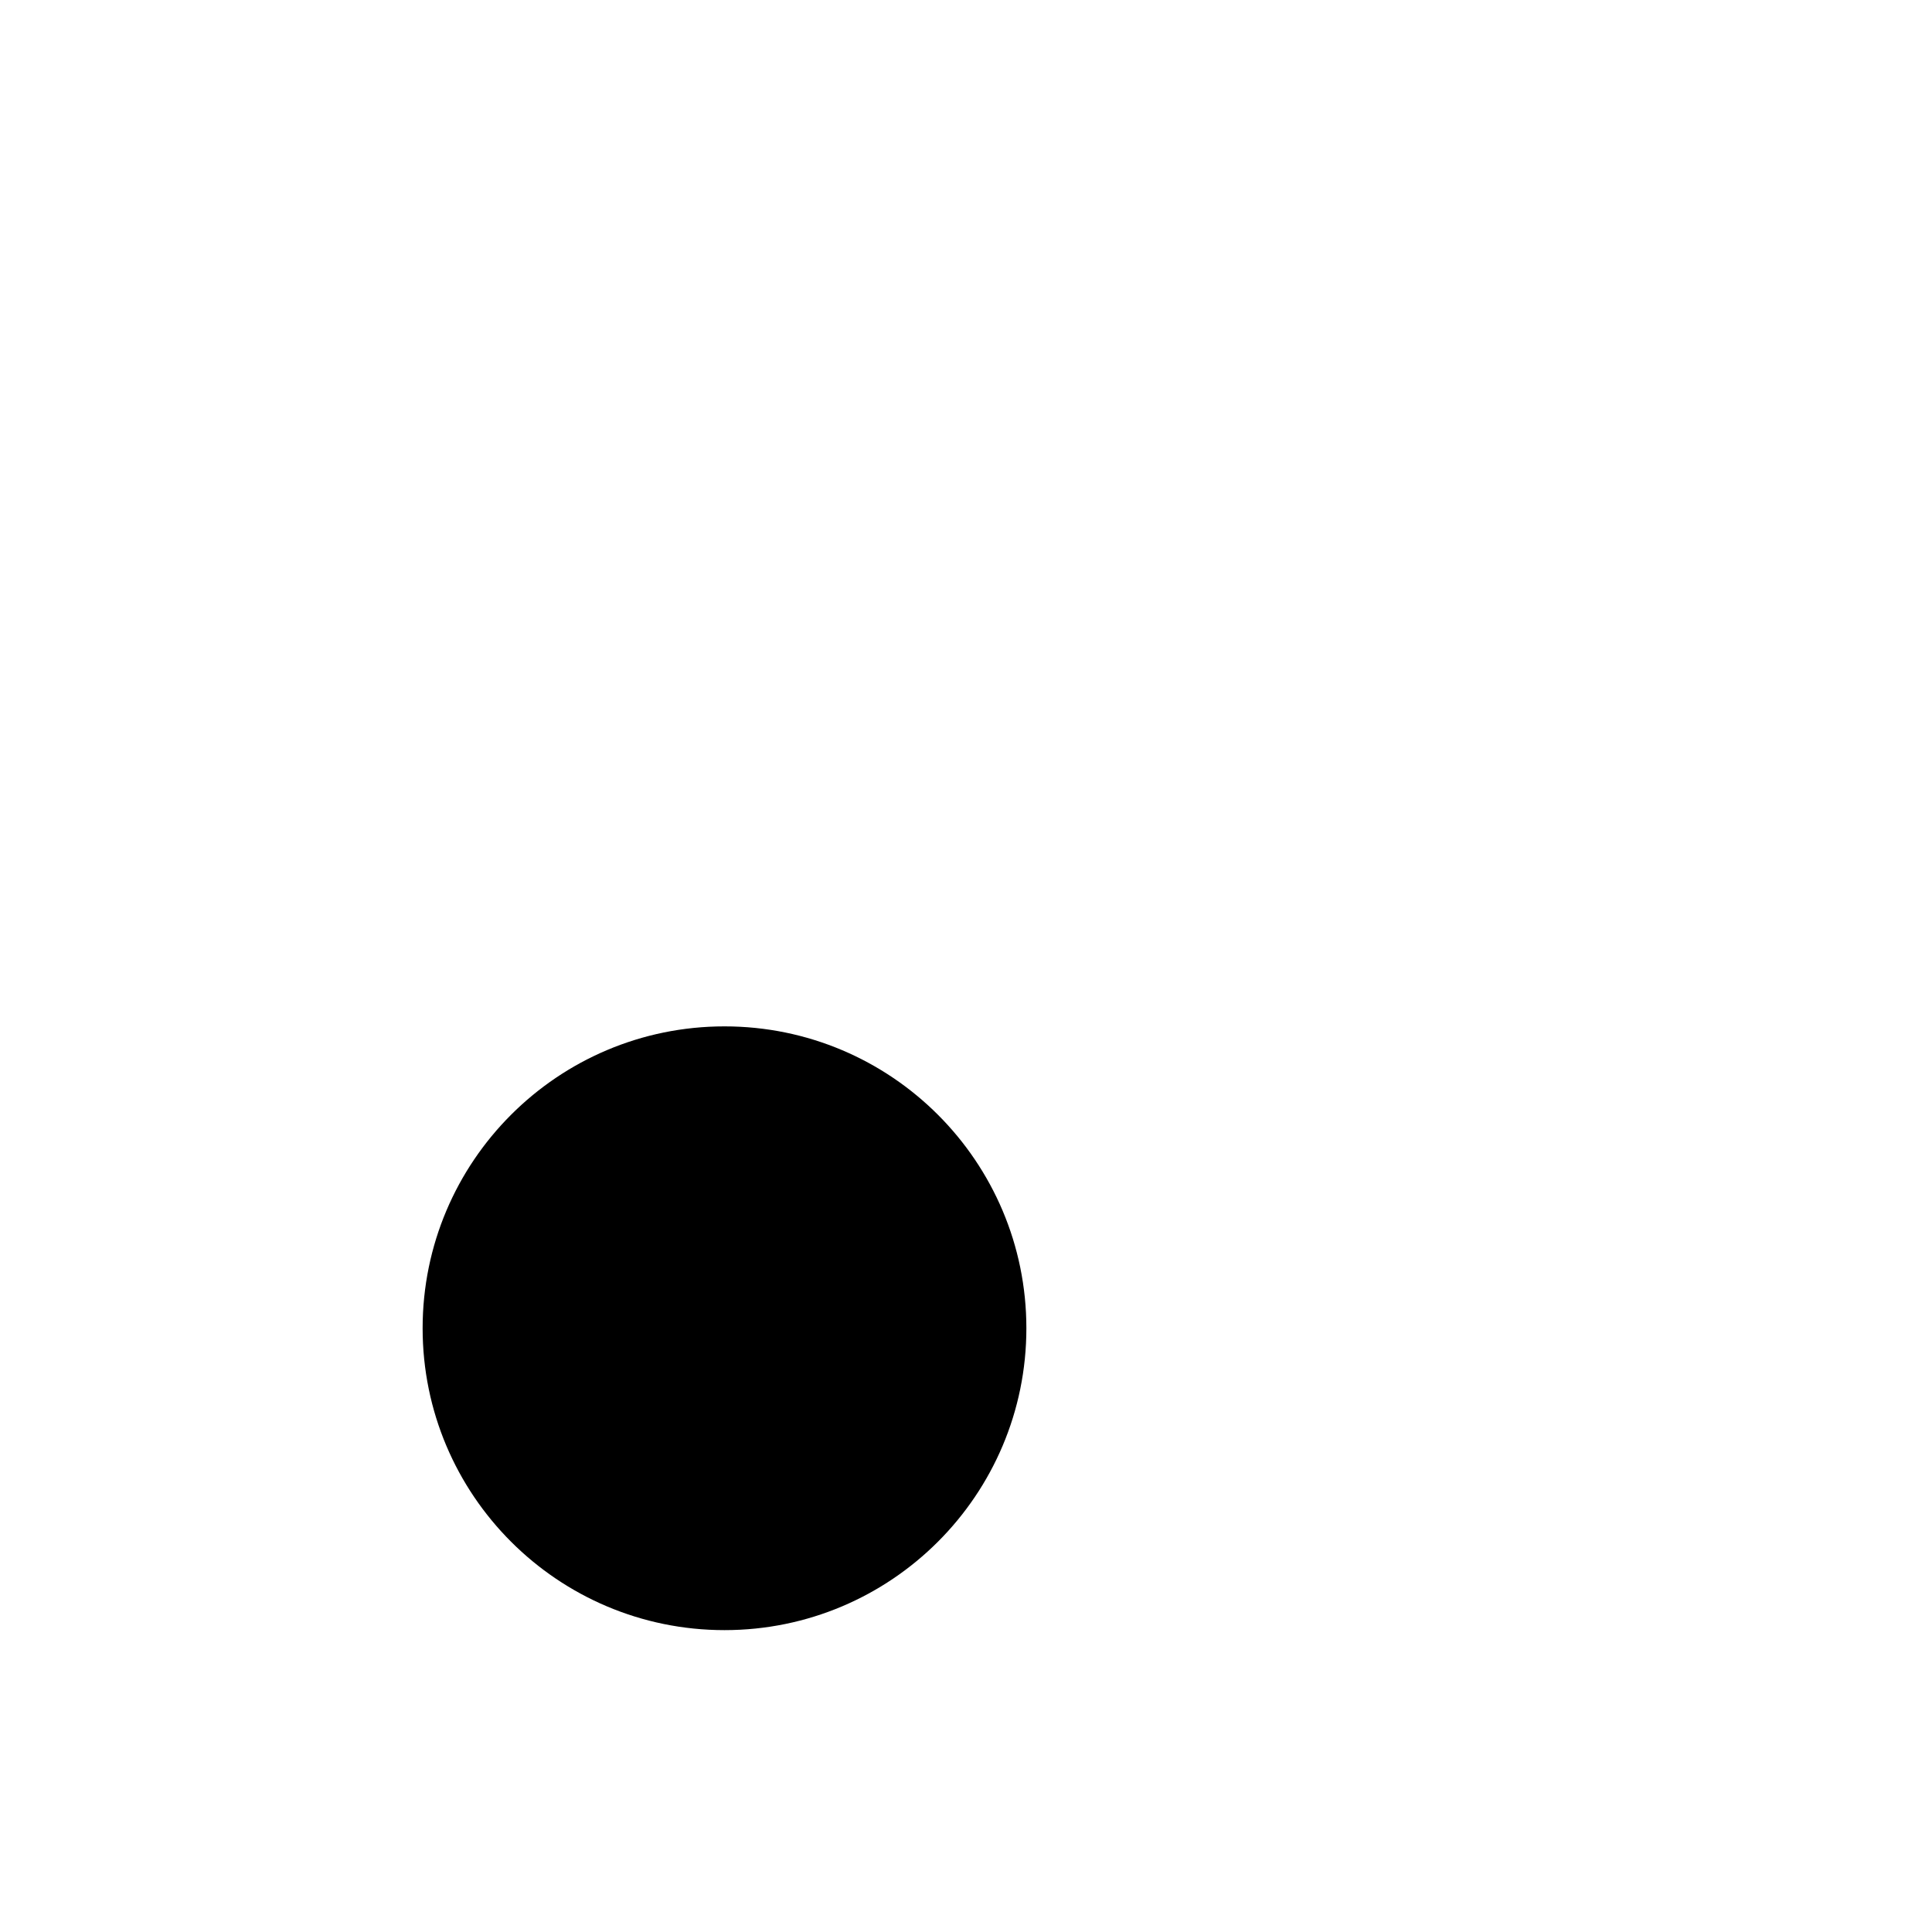
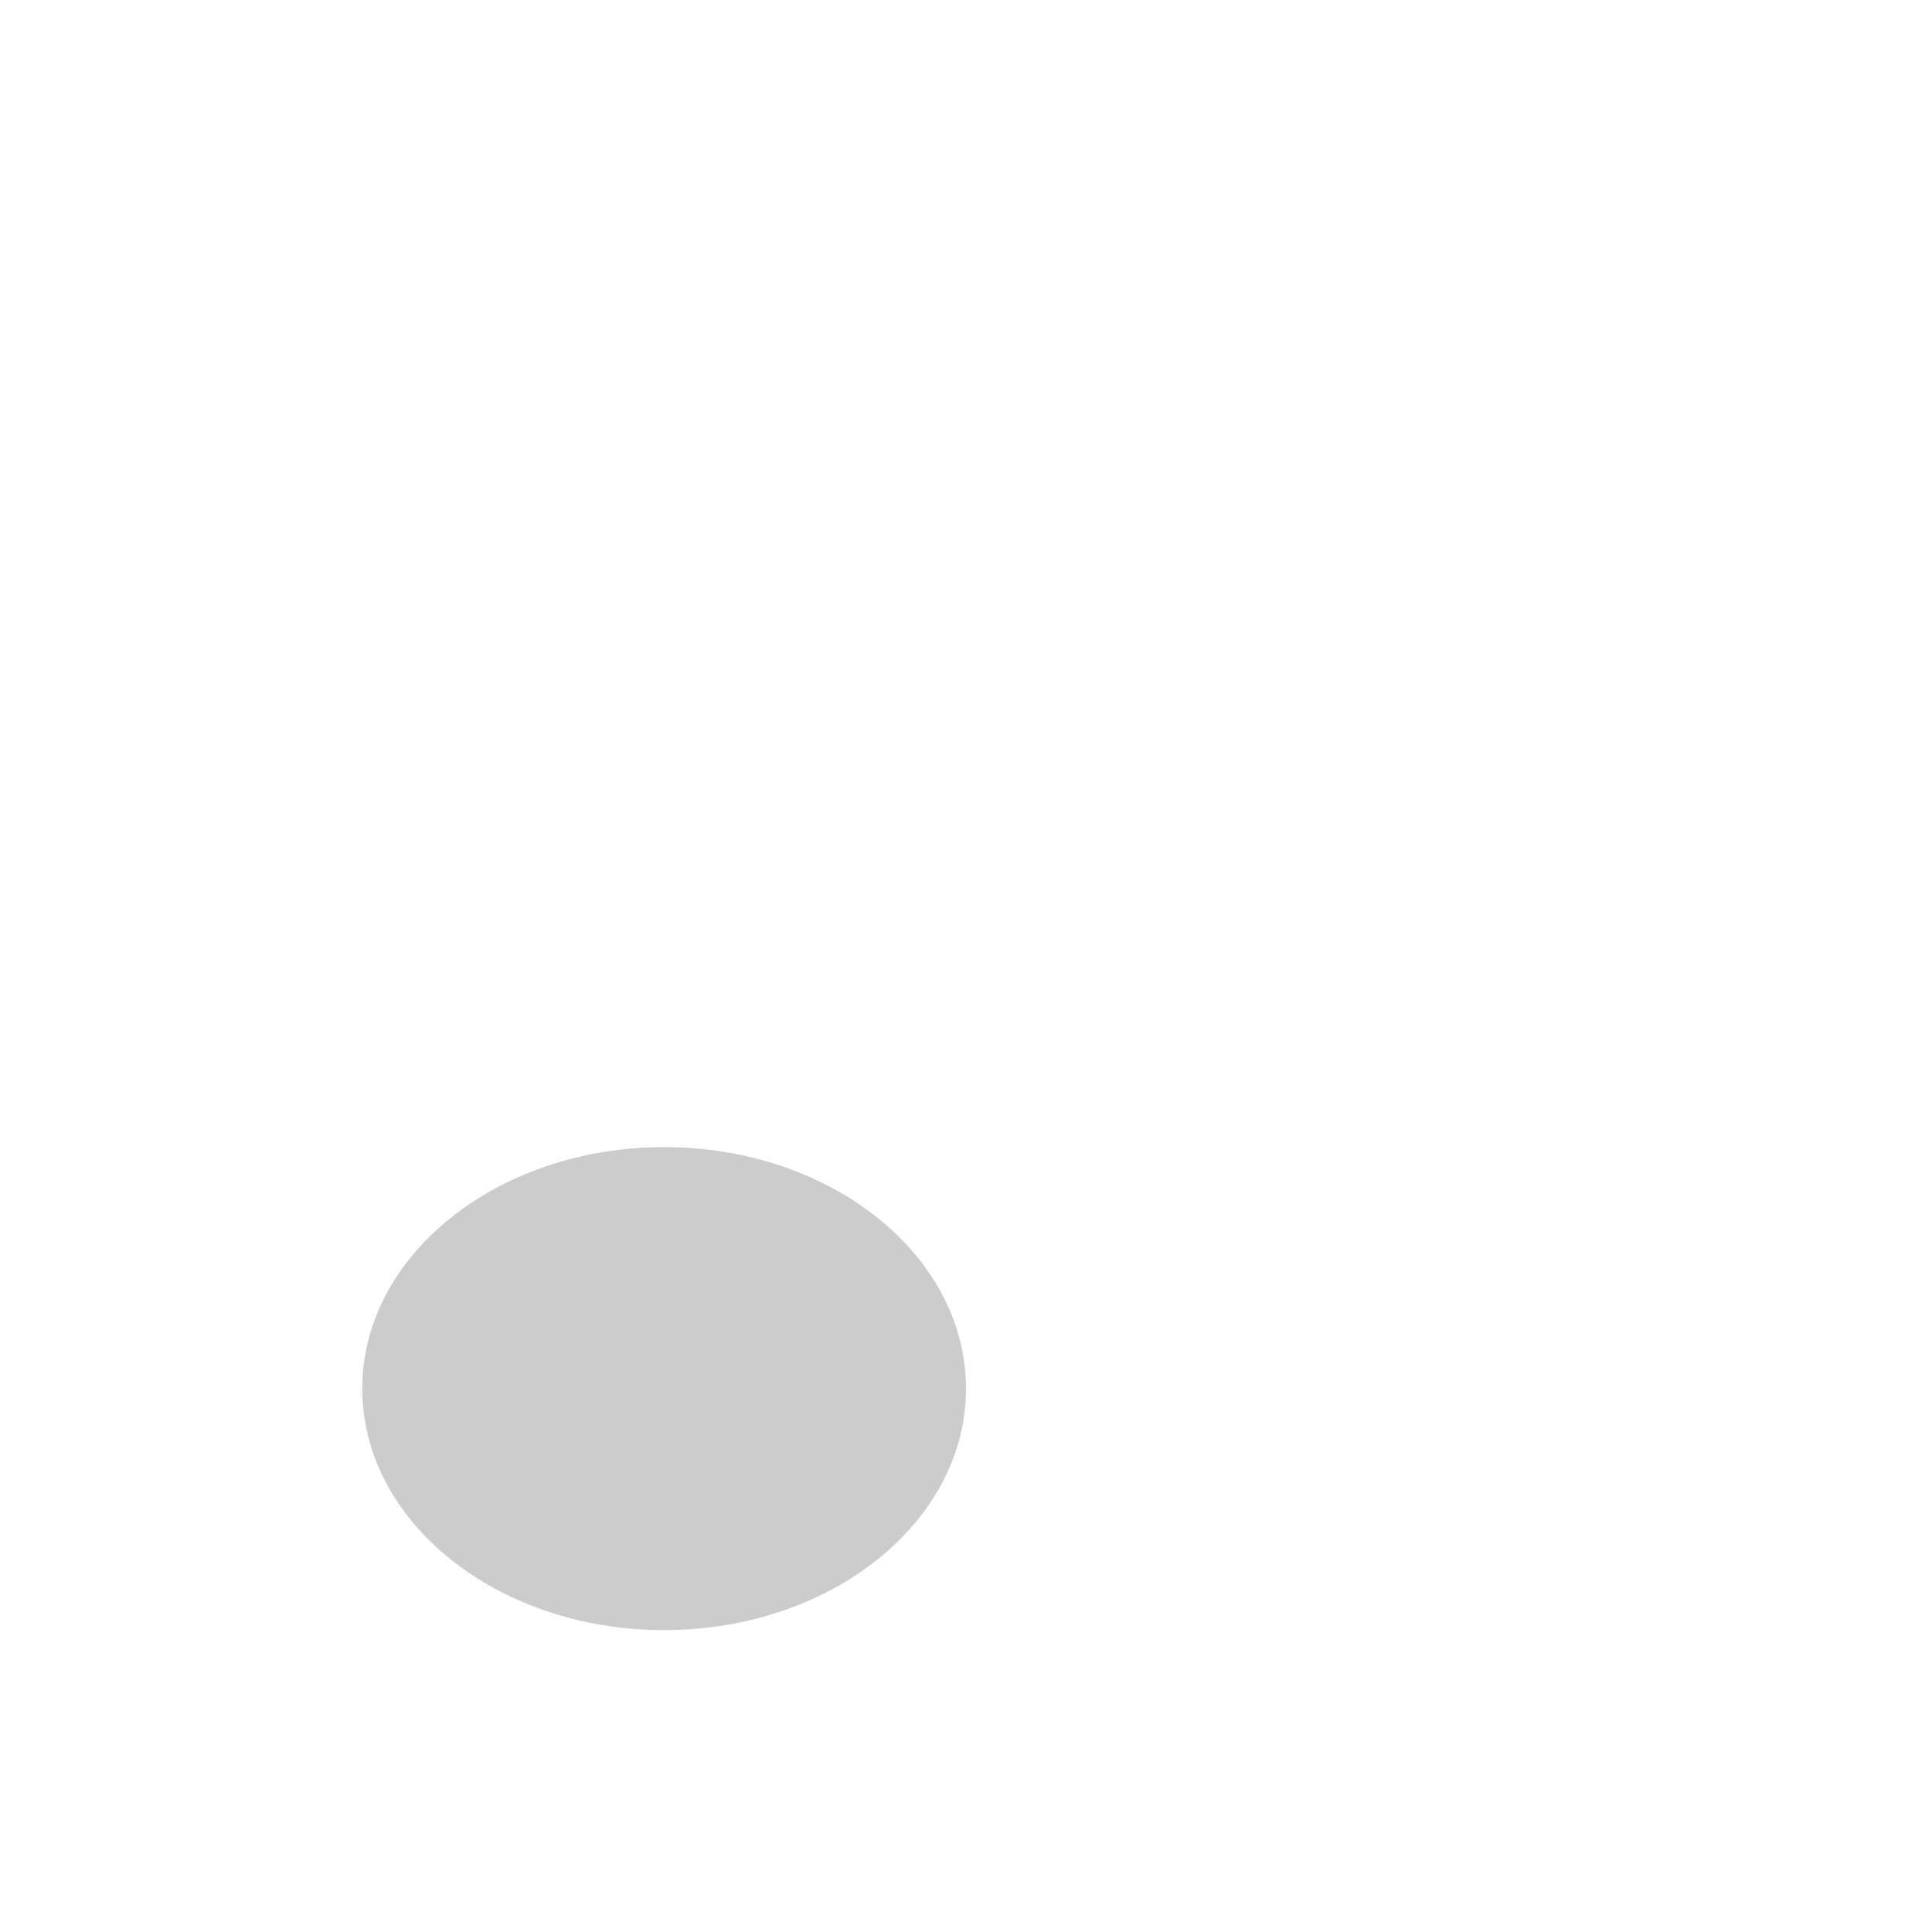
<svg xmlns="http://www.w3.org/2000/svg" width="16" height="16">
-   <circle cx="6" cy="11" r="2.5" fill="{c}" />
-   <path d="M8.5 11V3l5-1.5v2L8.5 5" fill="none" stroke="{c}" stroke-width="1.5" stroke-linecap="round" />
+   <ellipse cx="5.5" cy="11.5" rx="2.5" ry="2" fill="{c}" opacity="0.2" />
+   <ellipse cx="5.5" cy="11.5" rx="2.5" ry="2" fill="none" stroke="{c}" stroke-width="1" />
+   <path d="M8 11.5V3l5-1.5" fill="none" stroke="{c}" stroke-width="1" stroke-linecap="round" stroke-linejoin="round" />
+   <path d="M13 1.5v2.5l-5 1.5" fill="none" stroke="{c}" stroke-width="0.8" opacity="0.5" />
</svg>
